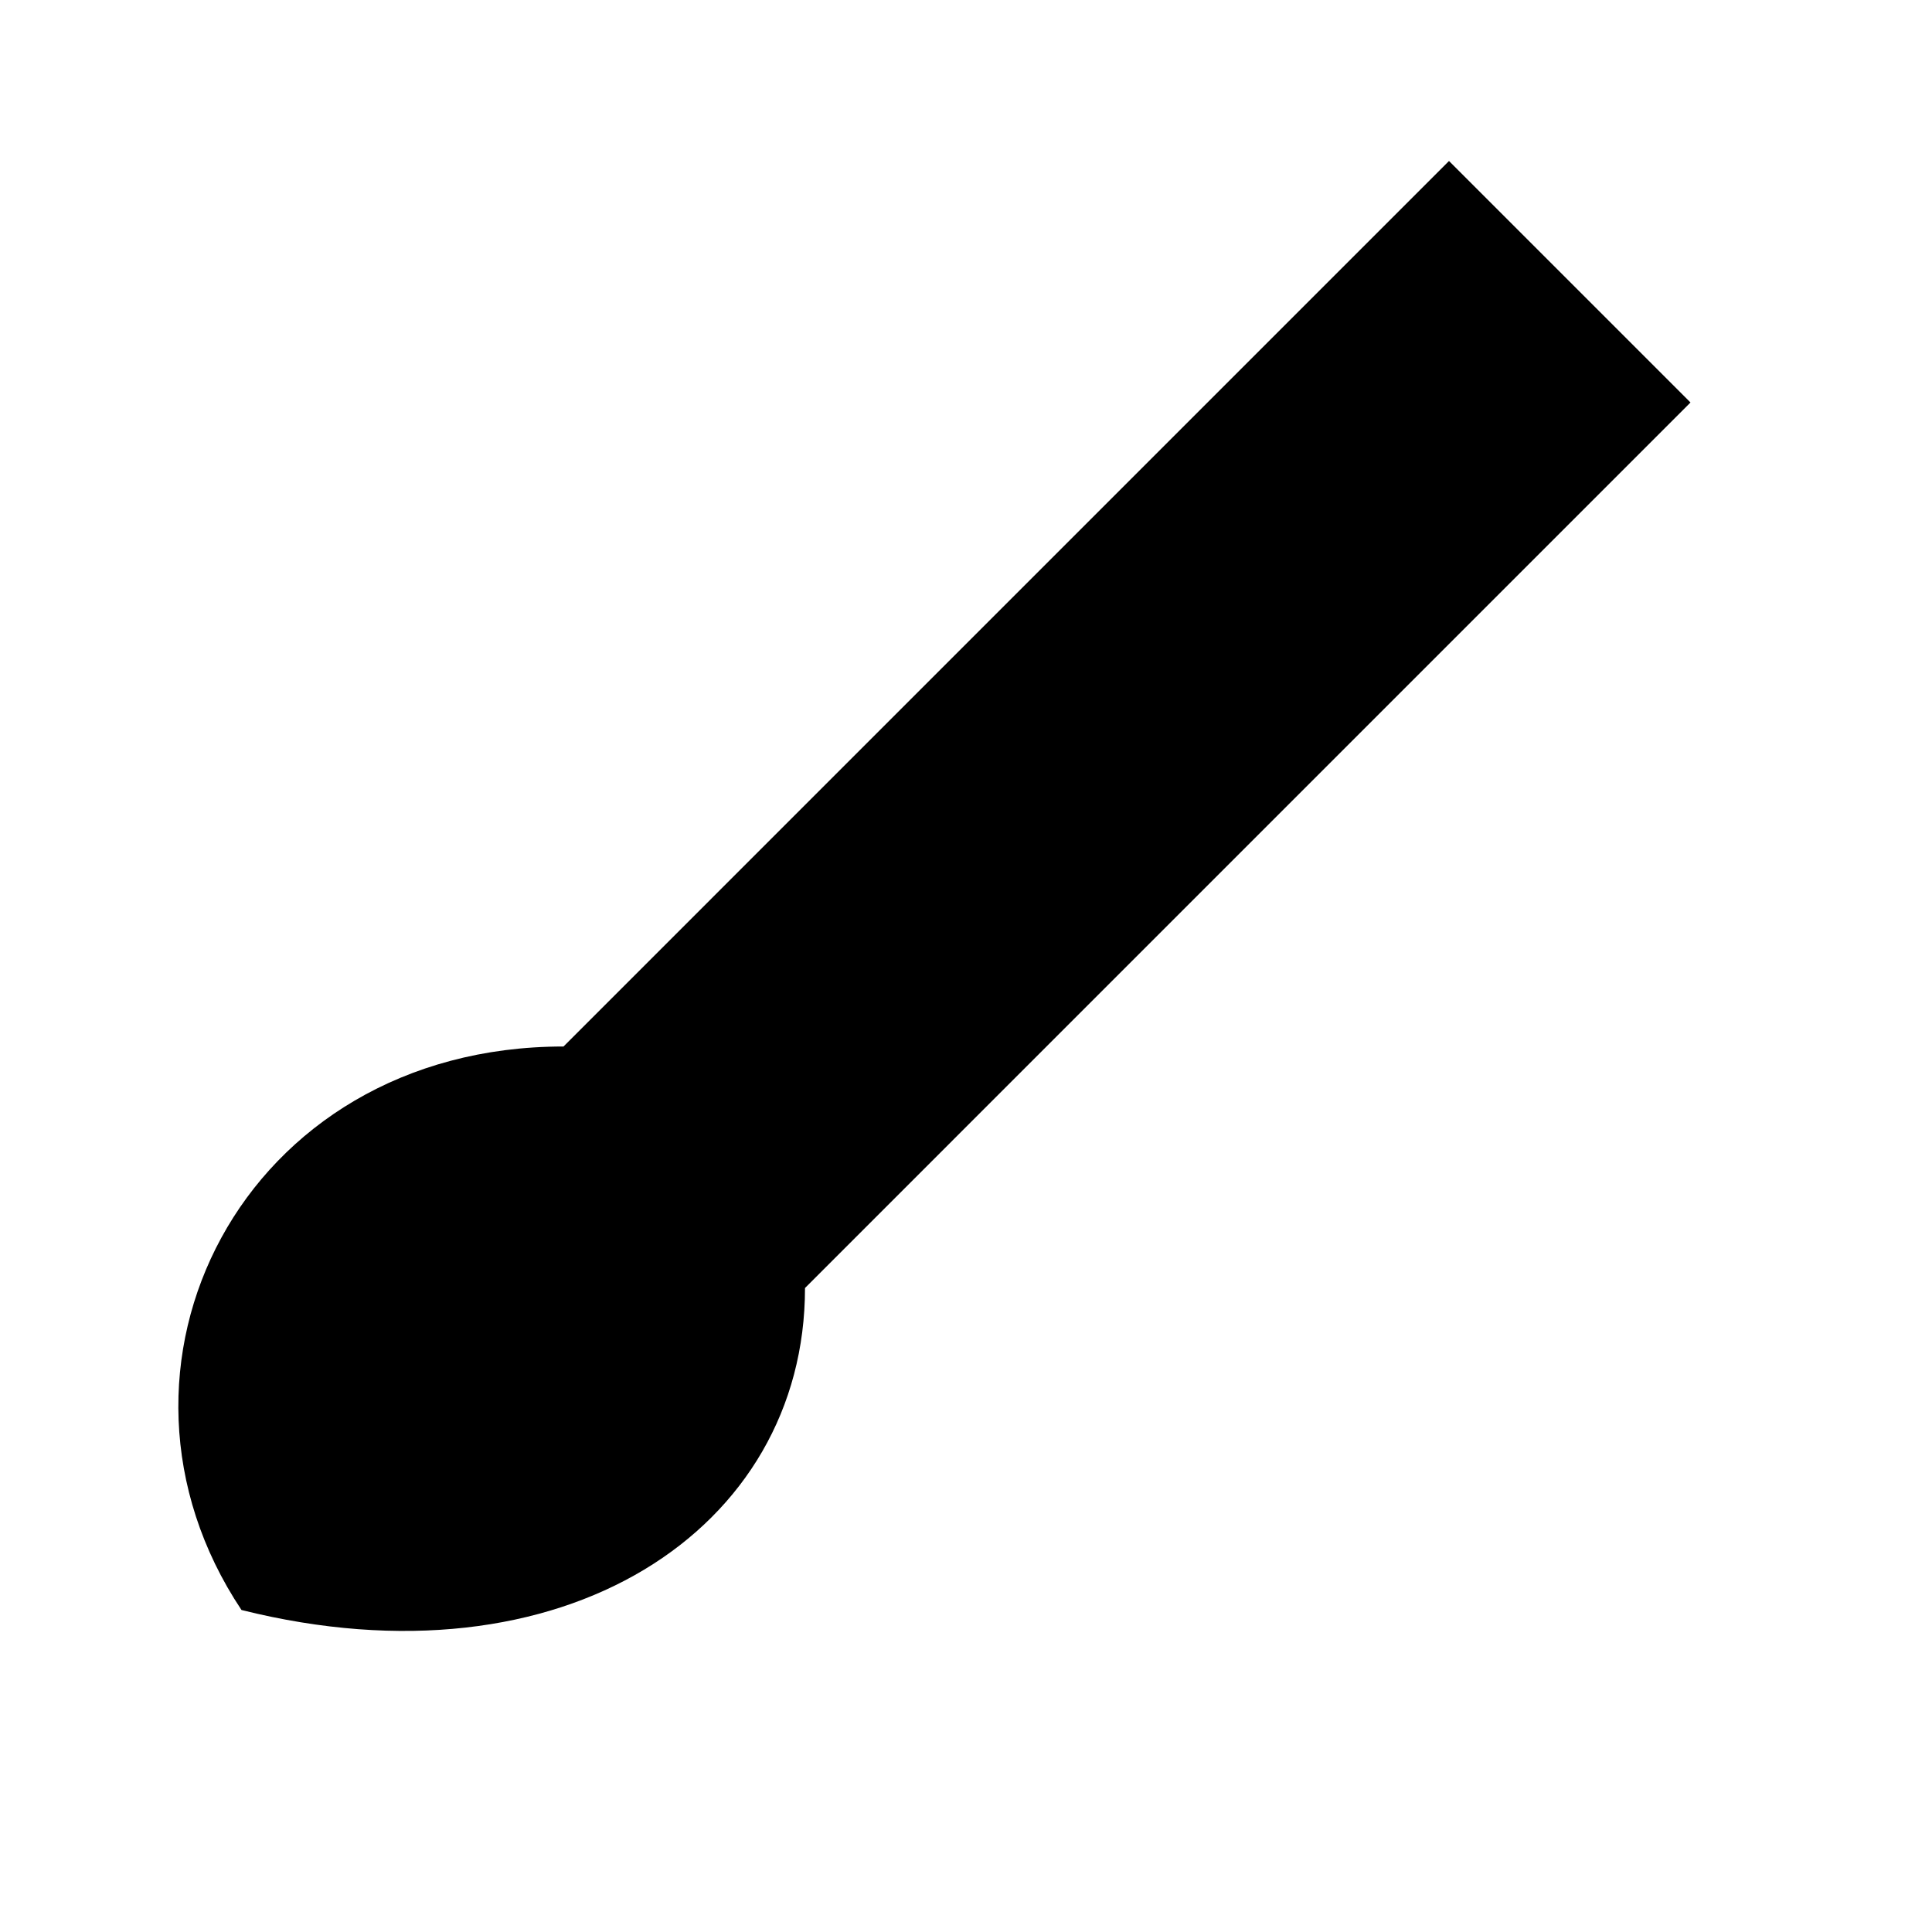
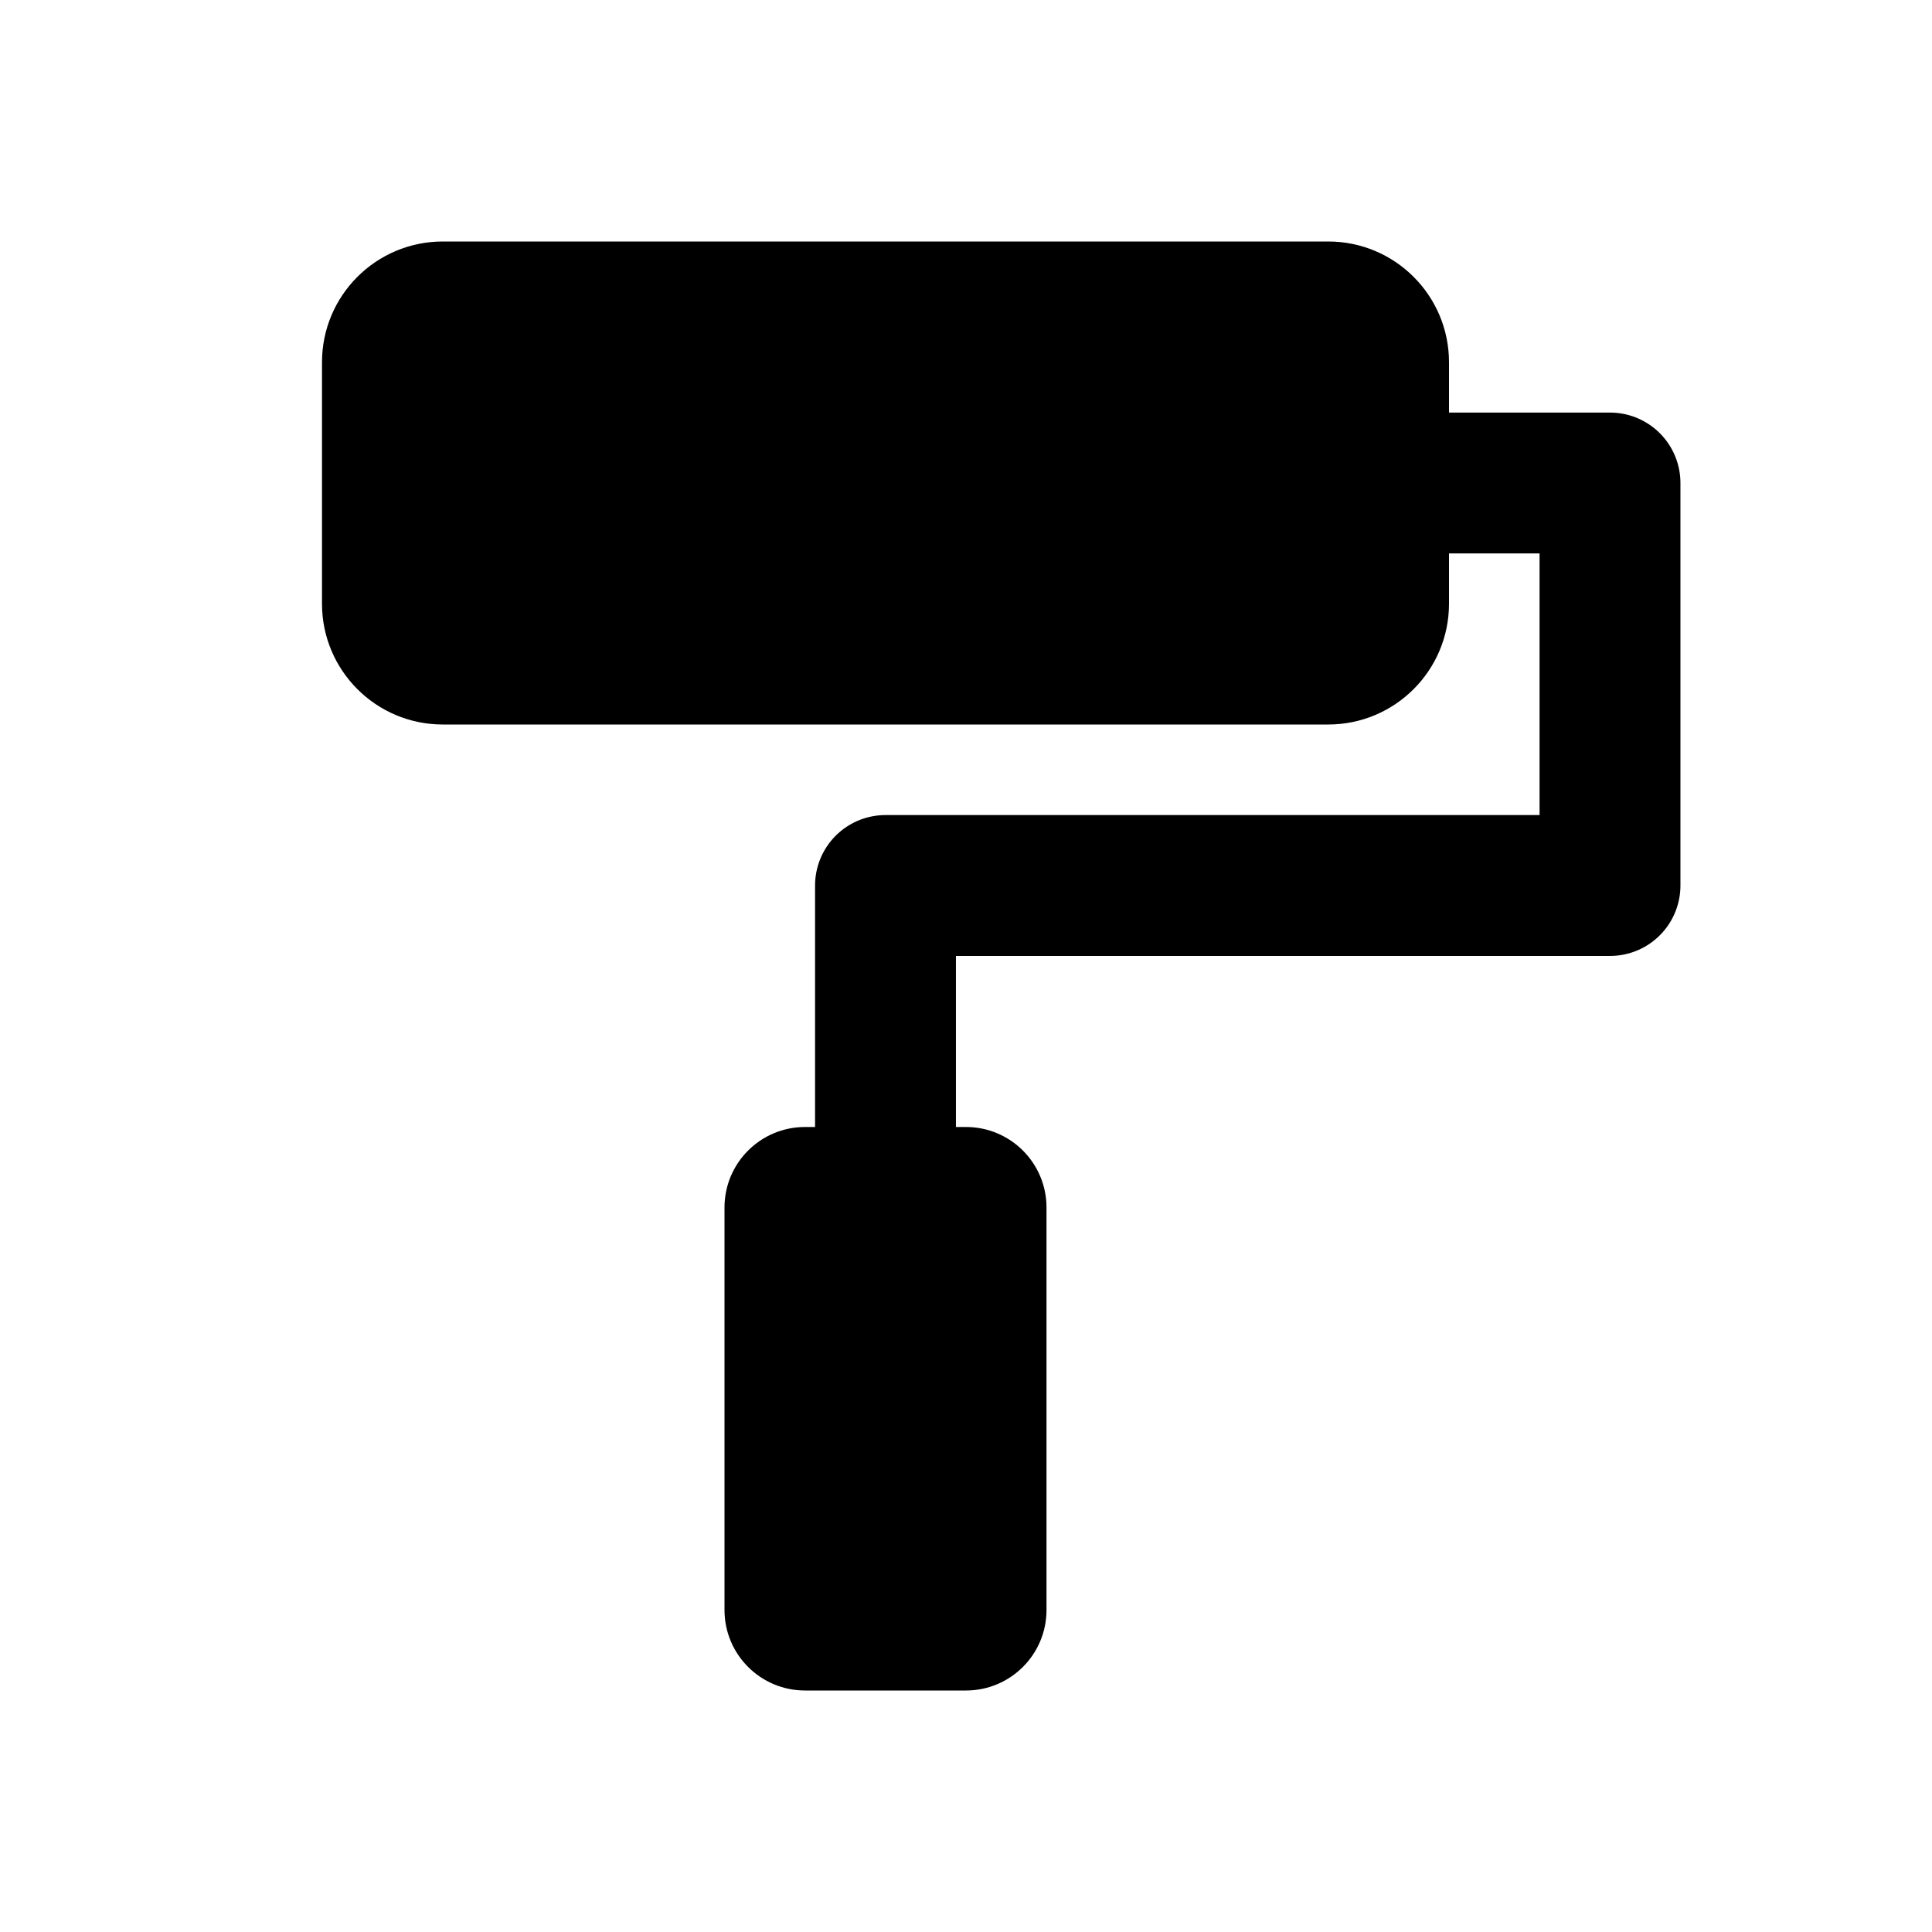
- <svg xmlns="http://www.w3.org/2000/svg" viewBox="0 0 24 24" width="24" height="24" role="img" aria-label="Paint">
+ <svg xmlns="http://www.w3.org/2000/svg" viewBox="0 0 24 24" width="24" height="24" role="img" aria-label="Paint Roller">
  <g fill="currentColor" stroke="none">
-     <path d="M3 20c4 1 7-1 7-4L21 5l-3-3L7 13c-4 0-6 4-4 7z" />
+     <rect x="4" y="3" width="14" height="6" rx="1.5" />
+   </g>
+   <g fill="currentColor" stroke="none">
+     <rect x="9" y="14" width="4" height="7" rx="1" />
+   </g>
+   <g fill="none" stroke="currentColor" stroke-width="1.75" stroke-linecap="round" stroke-linejoin="round">
+     <path d="M18 6h2v5h-9v3" />
  </g>
</svg>
